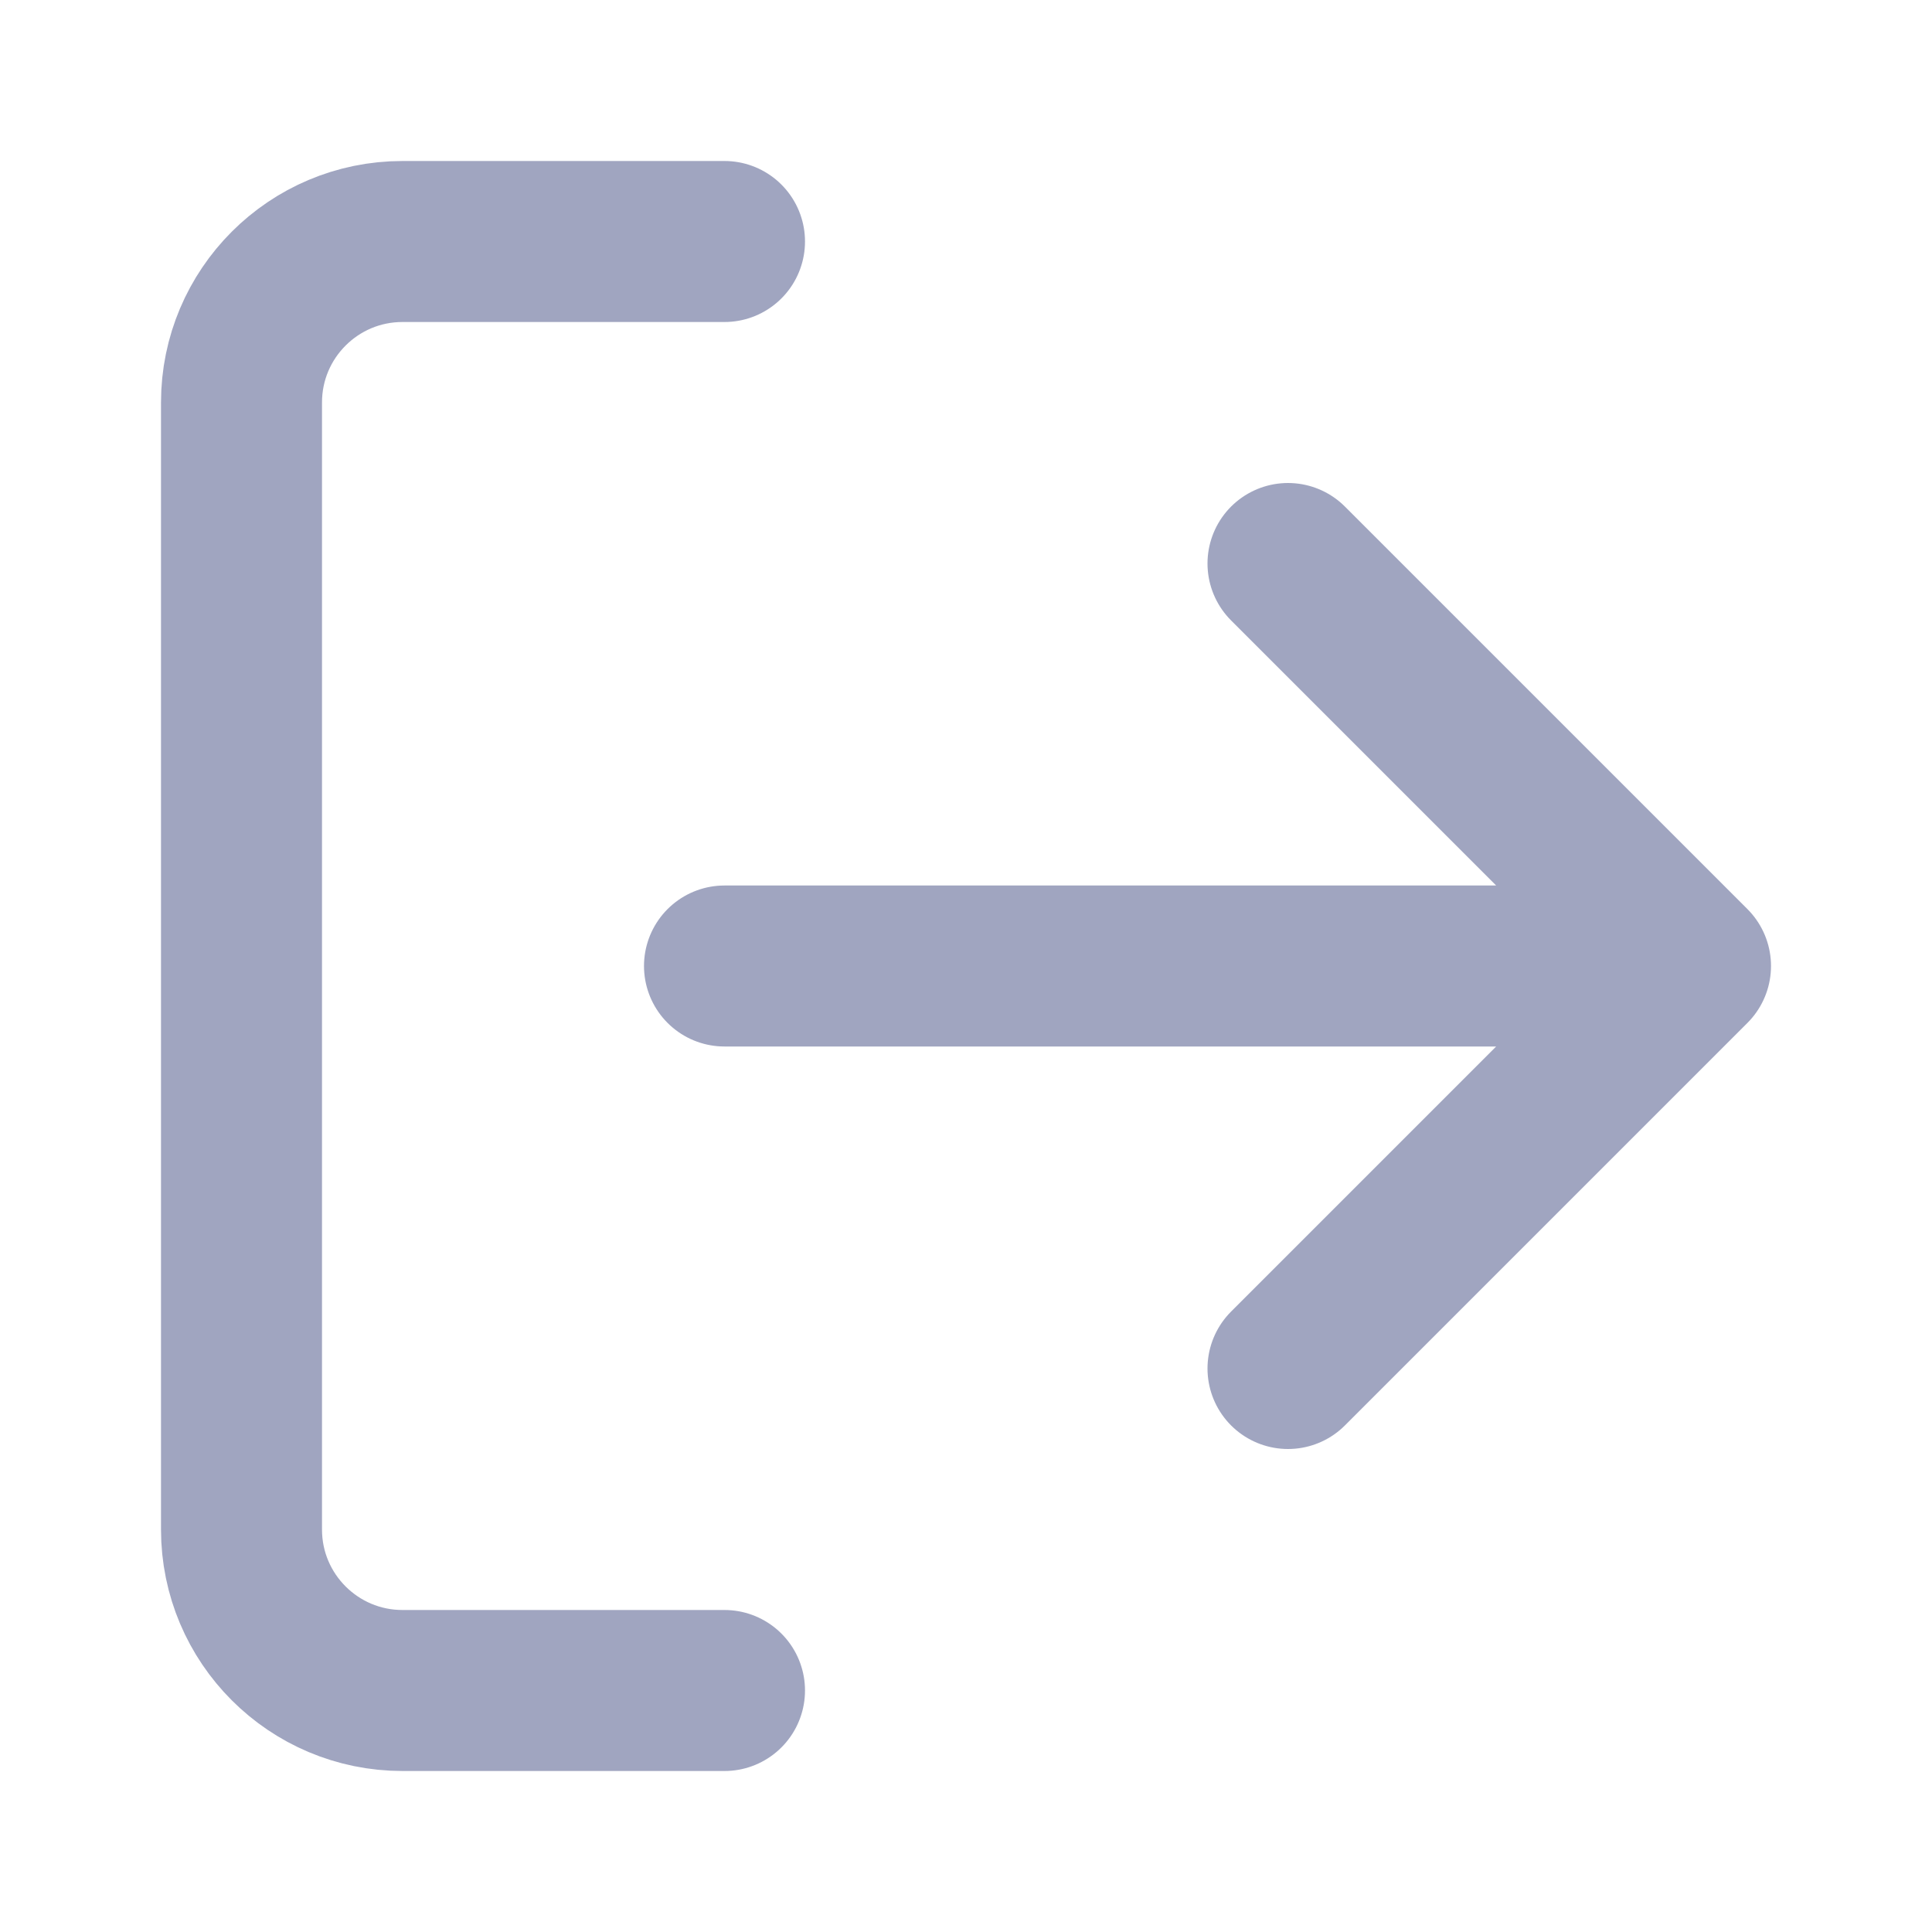
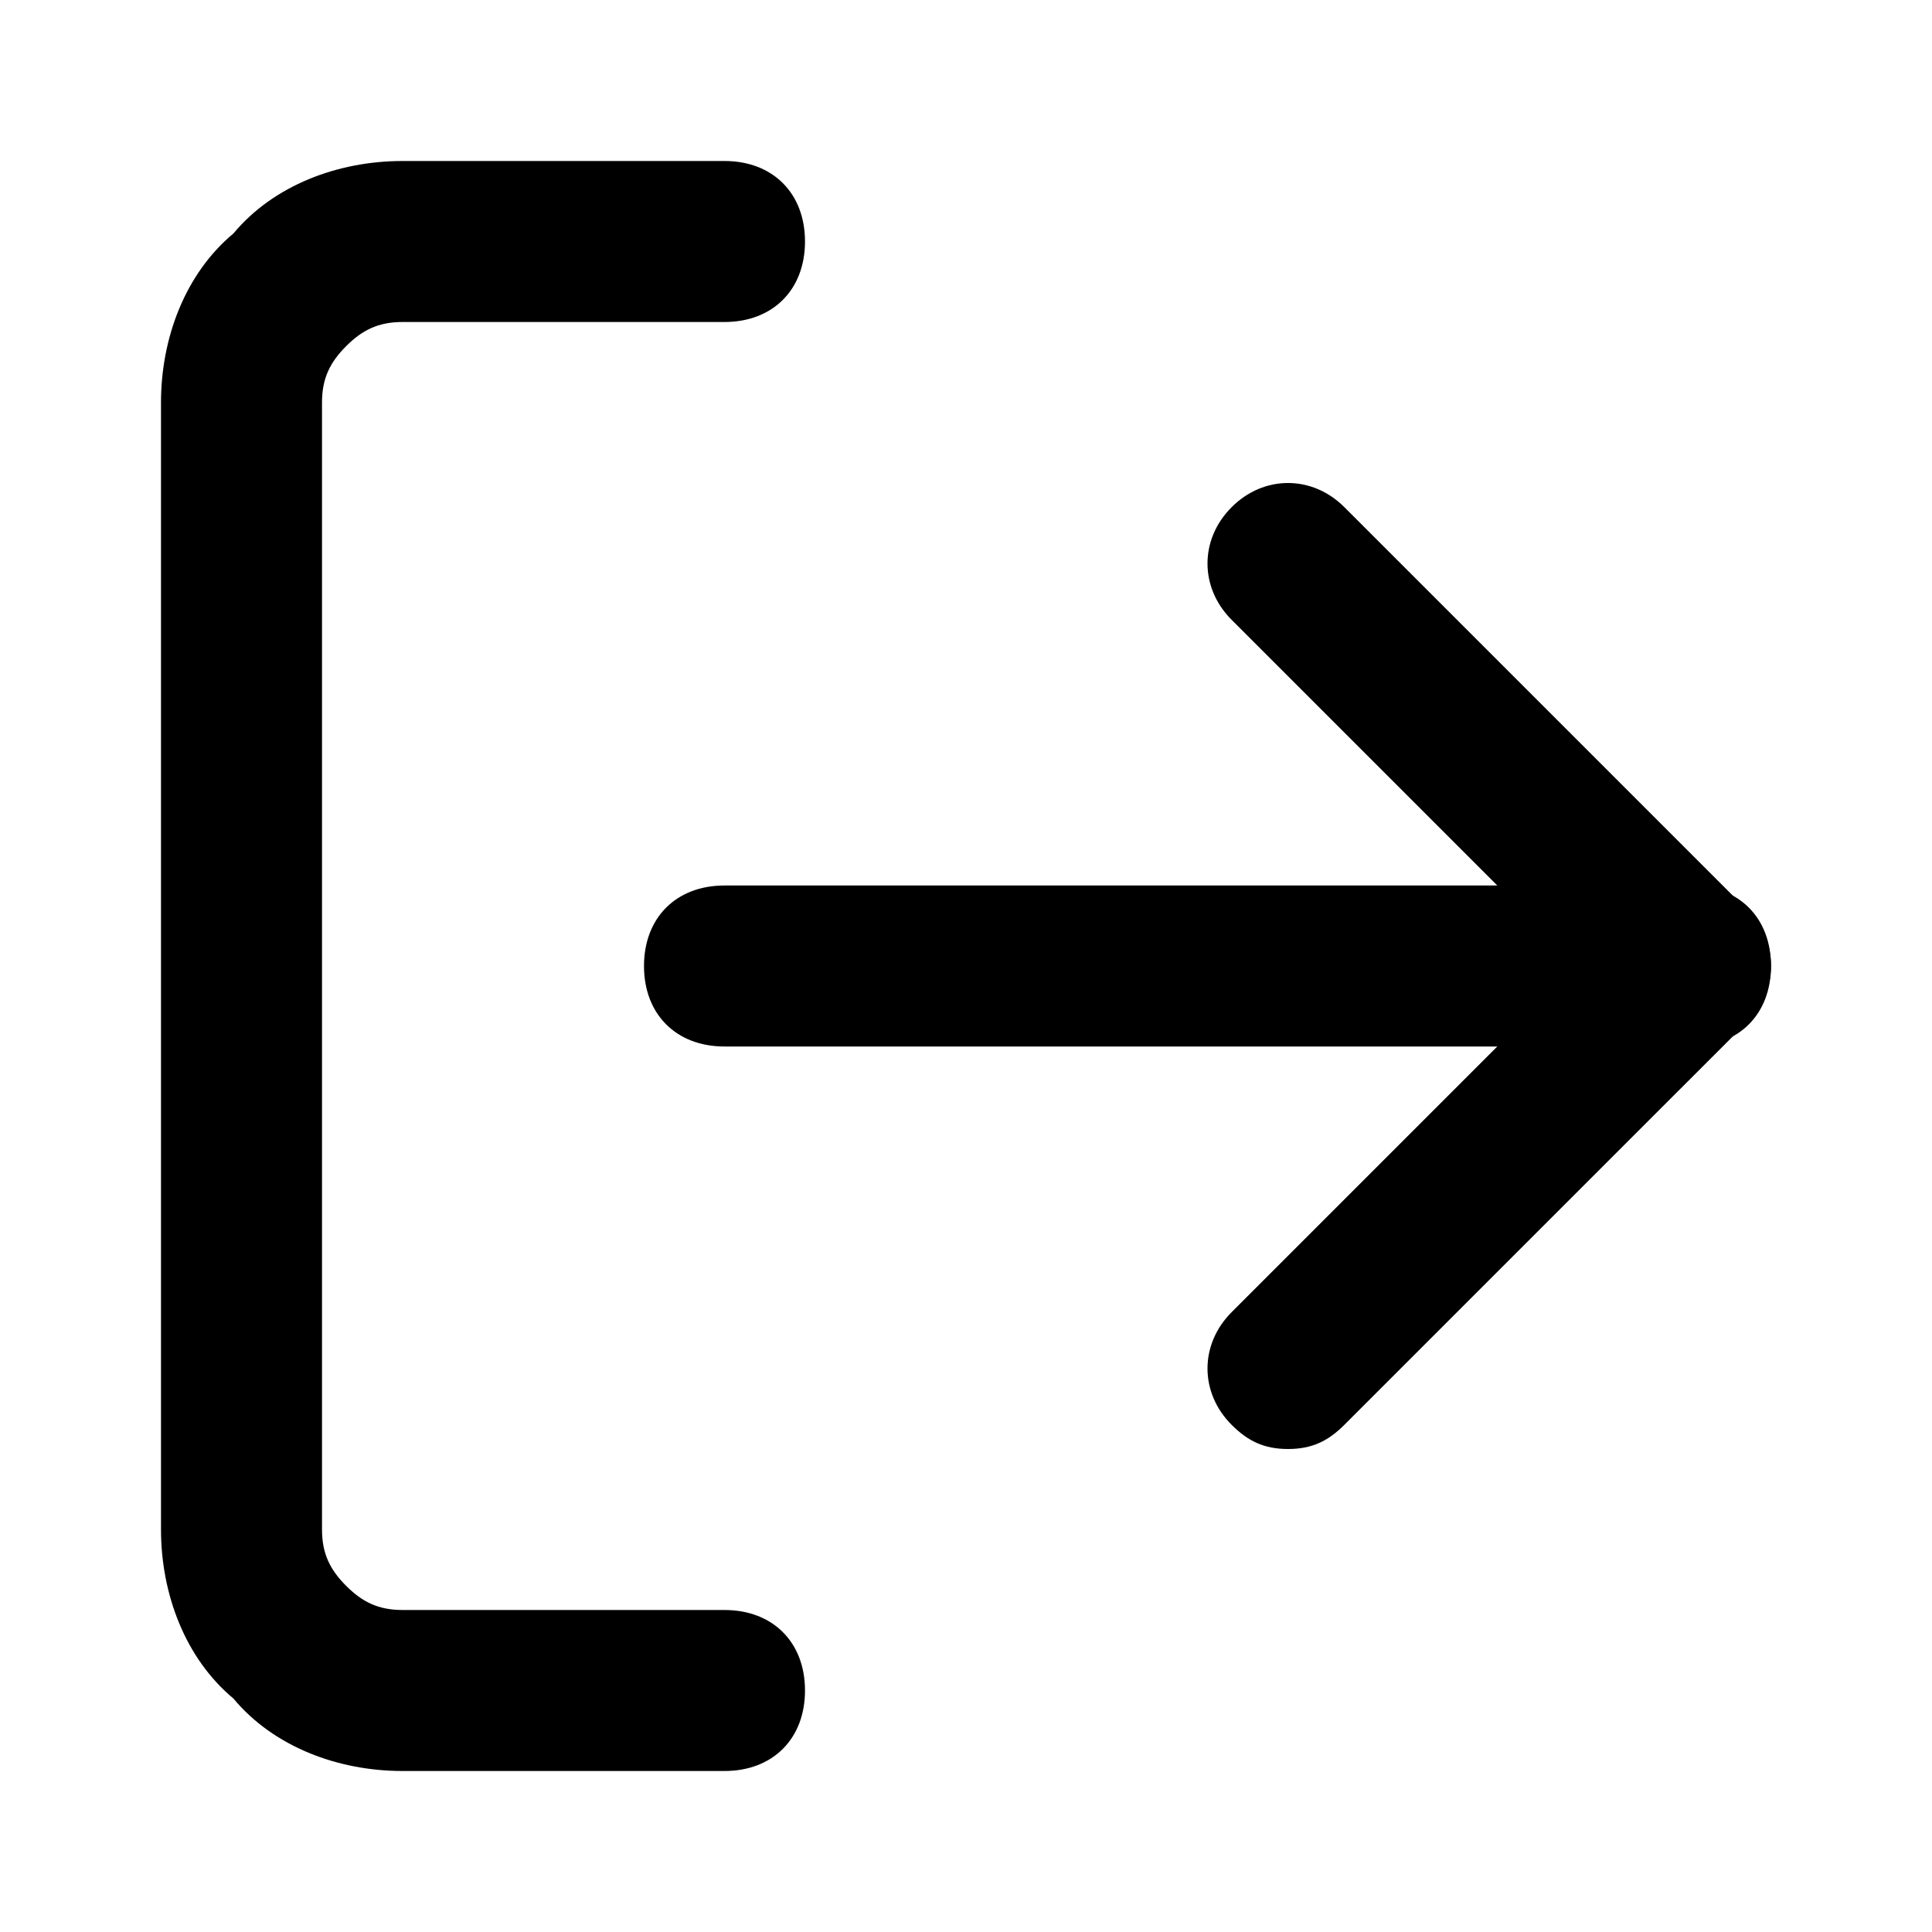
- <svg xmlns="http://www.w3.org/2000/svg" width="24" height="24" fill="none">
-   <path d="M9 21H5a2 2 0 01-2-2V5a2 2 0 012-2h4m7 14l5-5-5-5m5 5H9" stroke="#A0A5C0" stroke-width="2" stroke-linecap="round" stroke-linejoin="round" />
+ <svg xmlns="http://www.w3.org/2000/svg" viewBox="0 0 24 24">
+   <path d="M9 22H5c-.8 0-1.6-.3-2.1-.9-.6-.5-.9-1.3-.9-2.1V5c0-.8.3-1.6.9-2.1C3.4 2.3 4.2 2 5 2h4c.6 0 1 .4 1 1s-.4 1-1 1H5c-.3 0-.5.1-.7.3-.2.2-.3.4-.3.7v14c0 .3.1.5.3.7.2.2.4.3.7.3h4c.6 0 1 .4 1 1s-.4 1-1 1zm7-4c-.3 0-.5-.1-.7-.3-.4-.4-.4-1 0-1.4l4.3-4.3-4.3-4.3c-.4-.4-.4-1 0-1.4s1-.4 1.4 0l5 5c.4.4.4 1 0 1.4l-5 5c-.2.2-.4.3-.7.3z" />
+   <path d="M21 13H9c-.6 0-1-.4-1-1s.4-1 1-1h12c.6 0 1 .4 1 1s-.4 1-1 1z" />
</svg>
